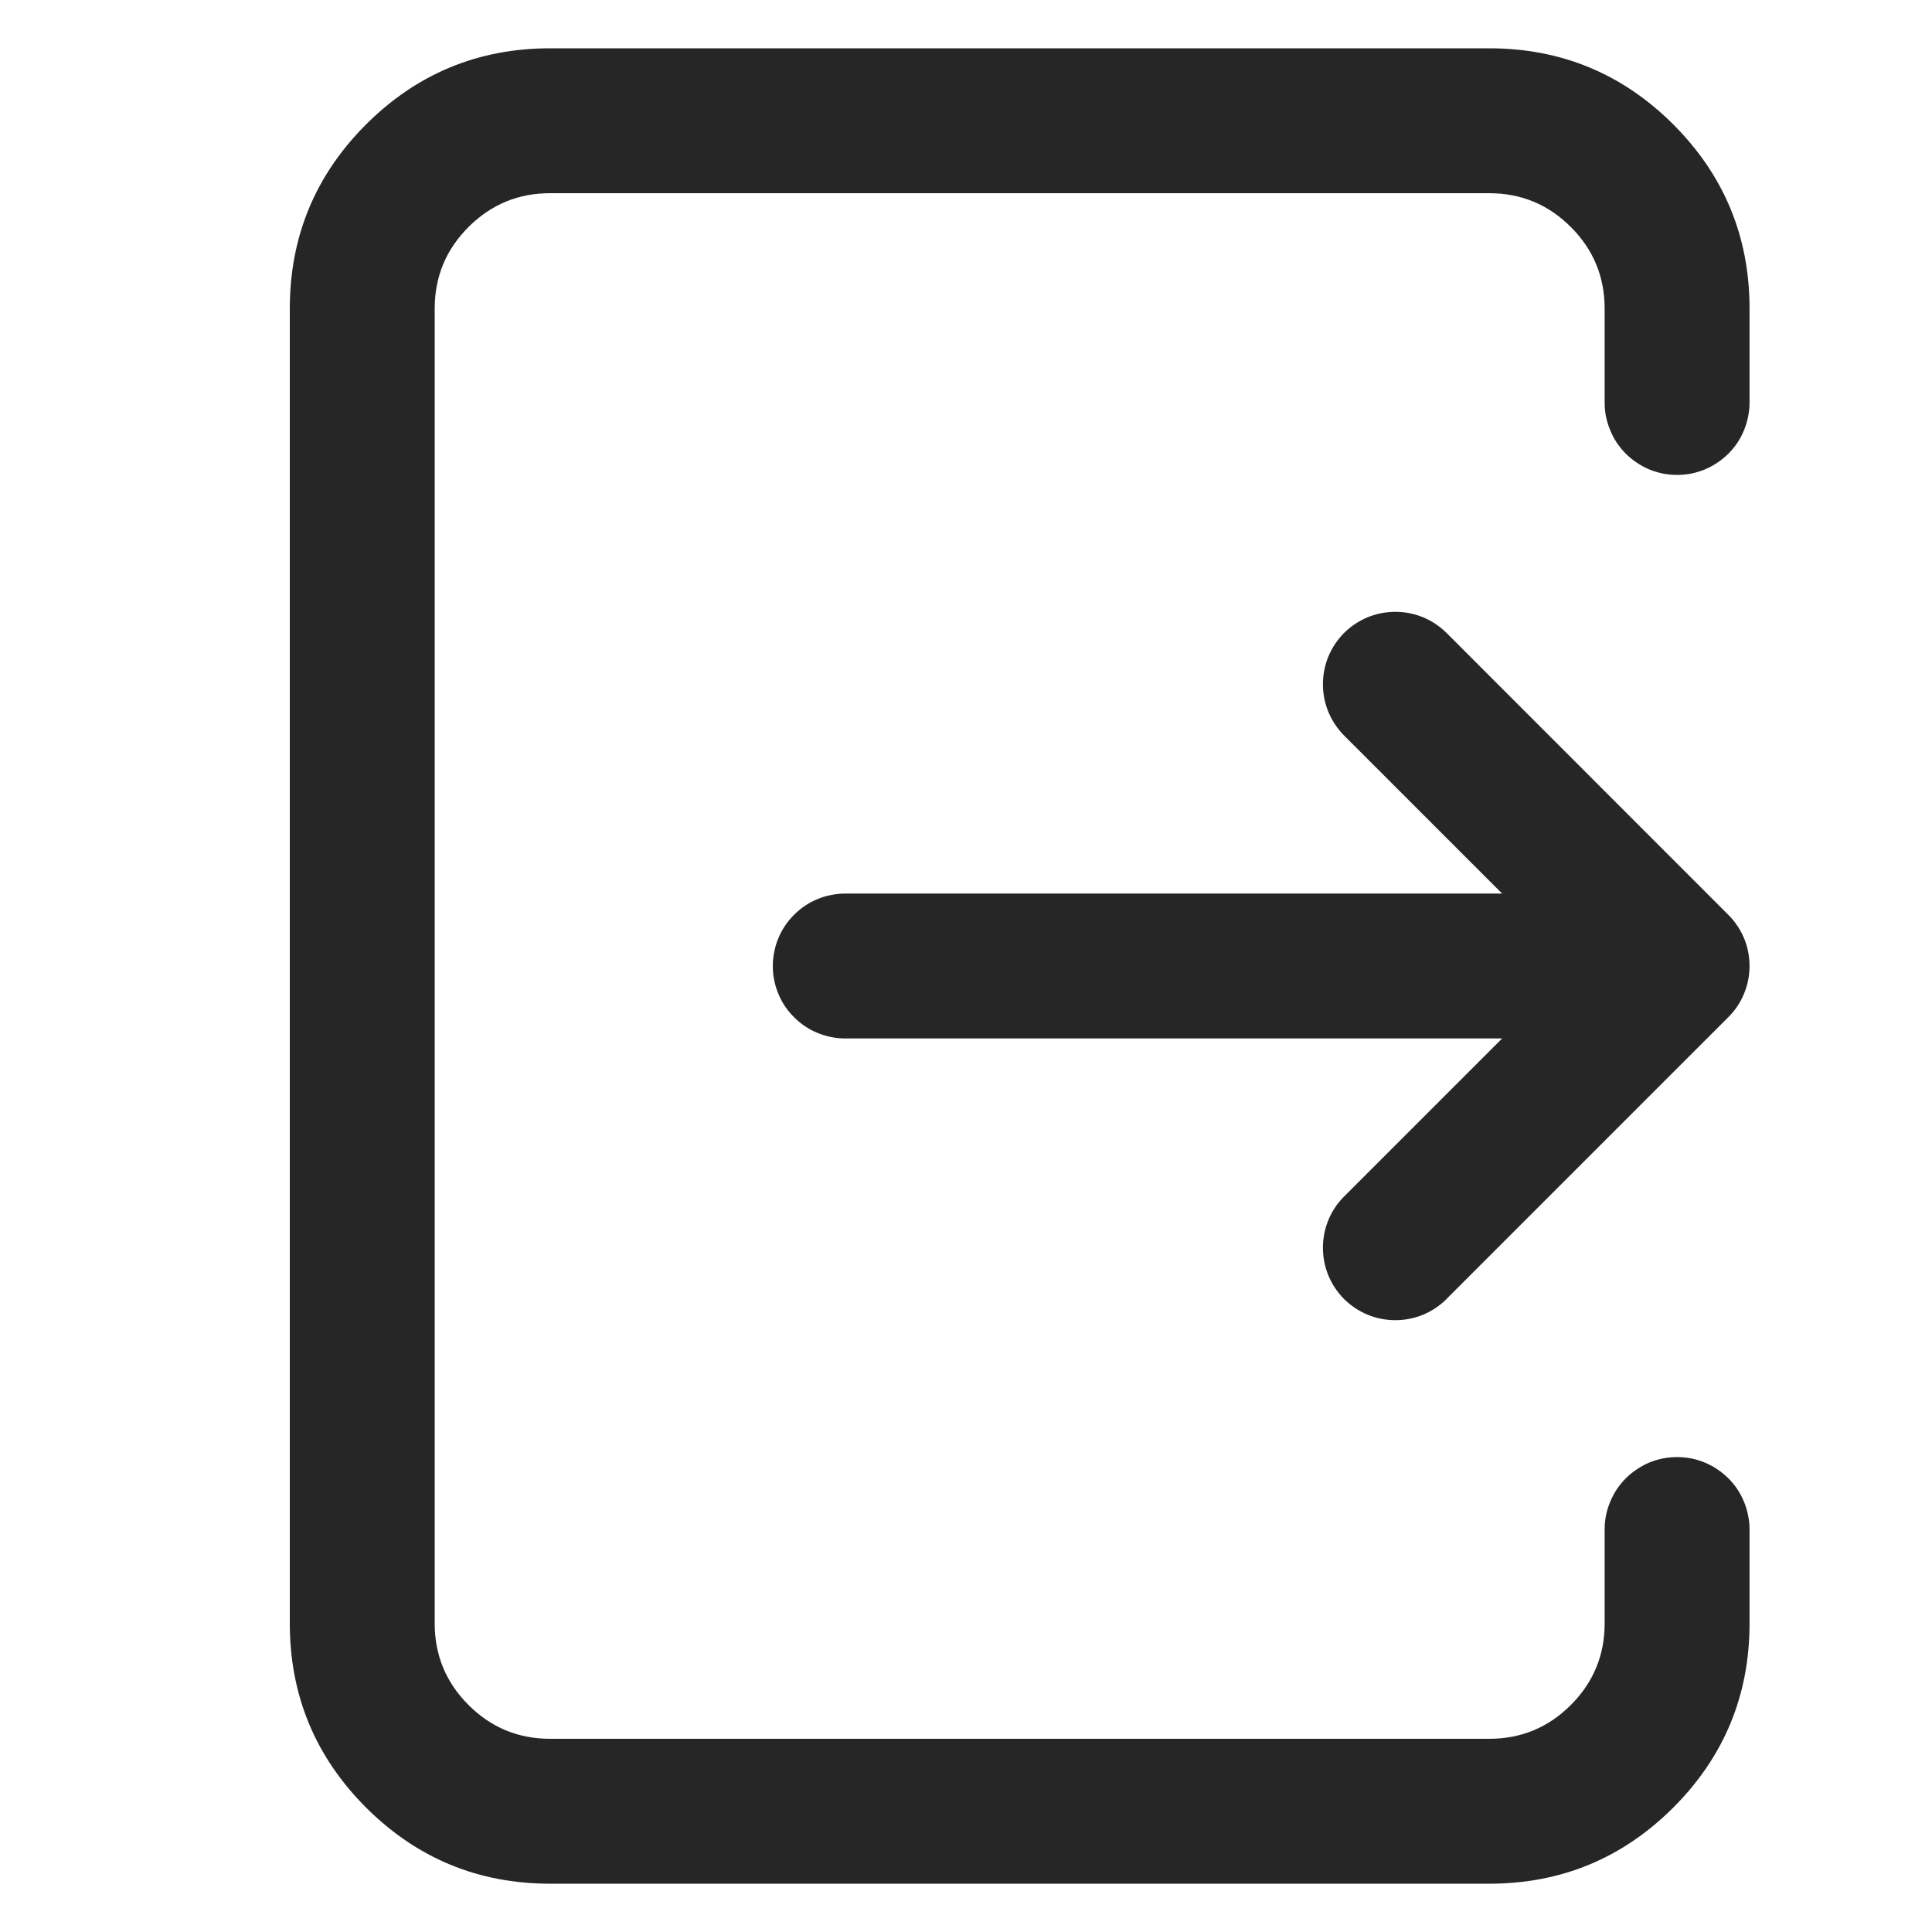
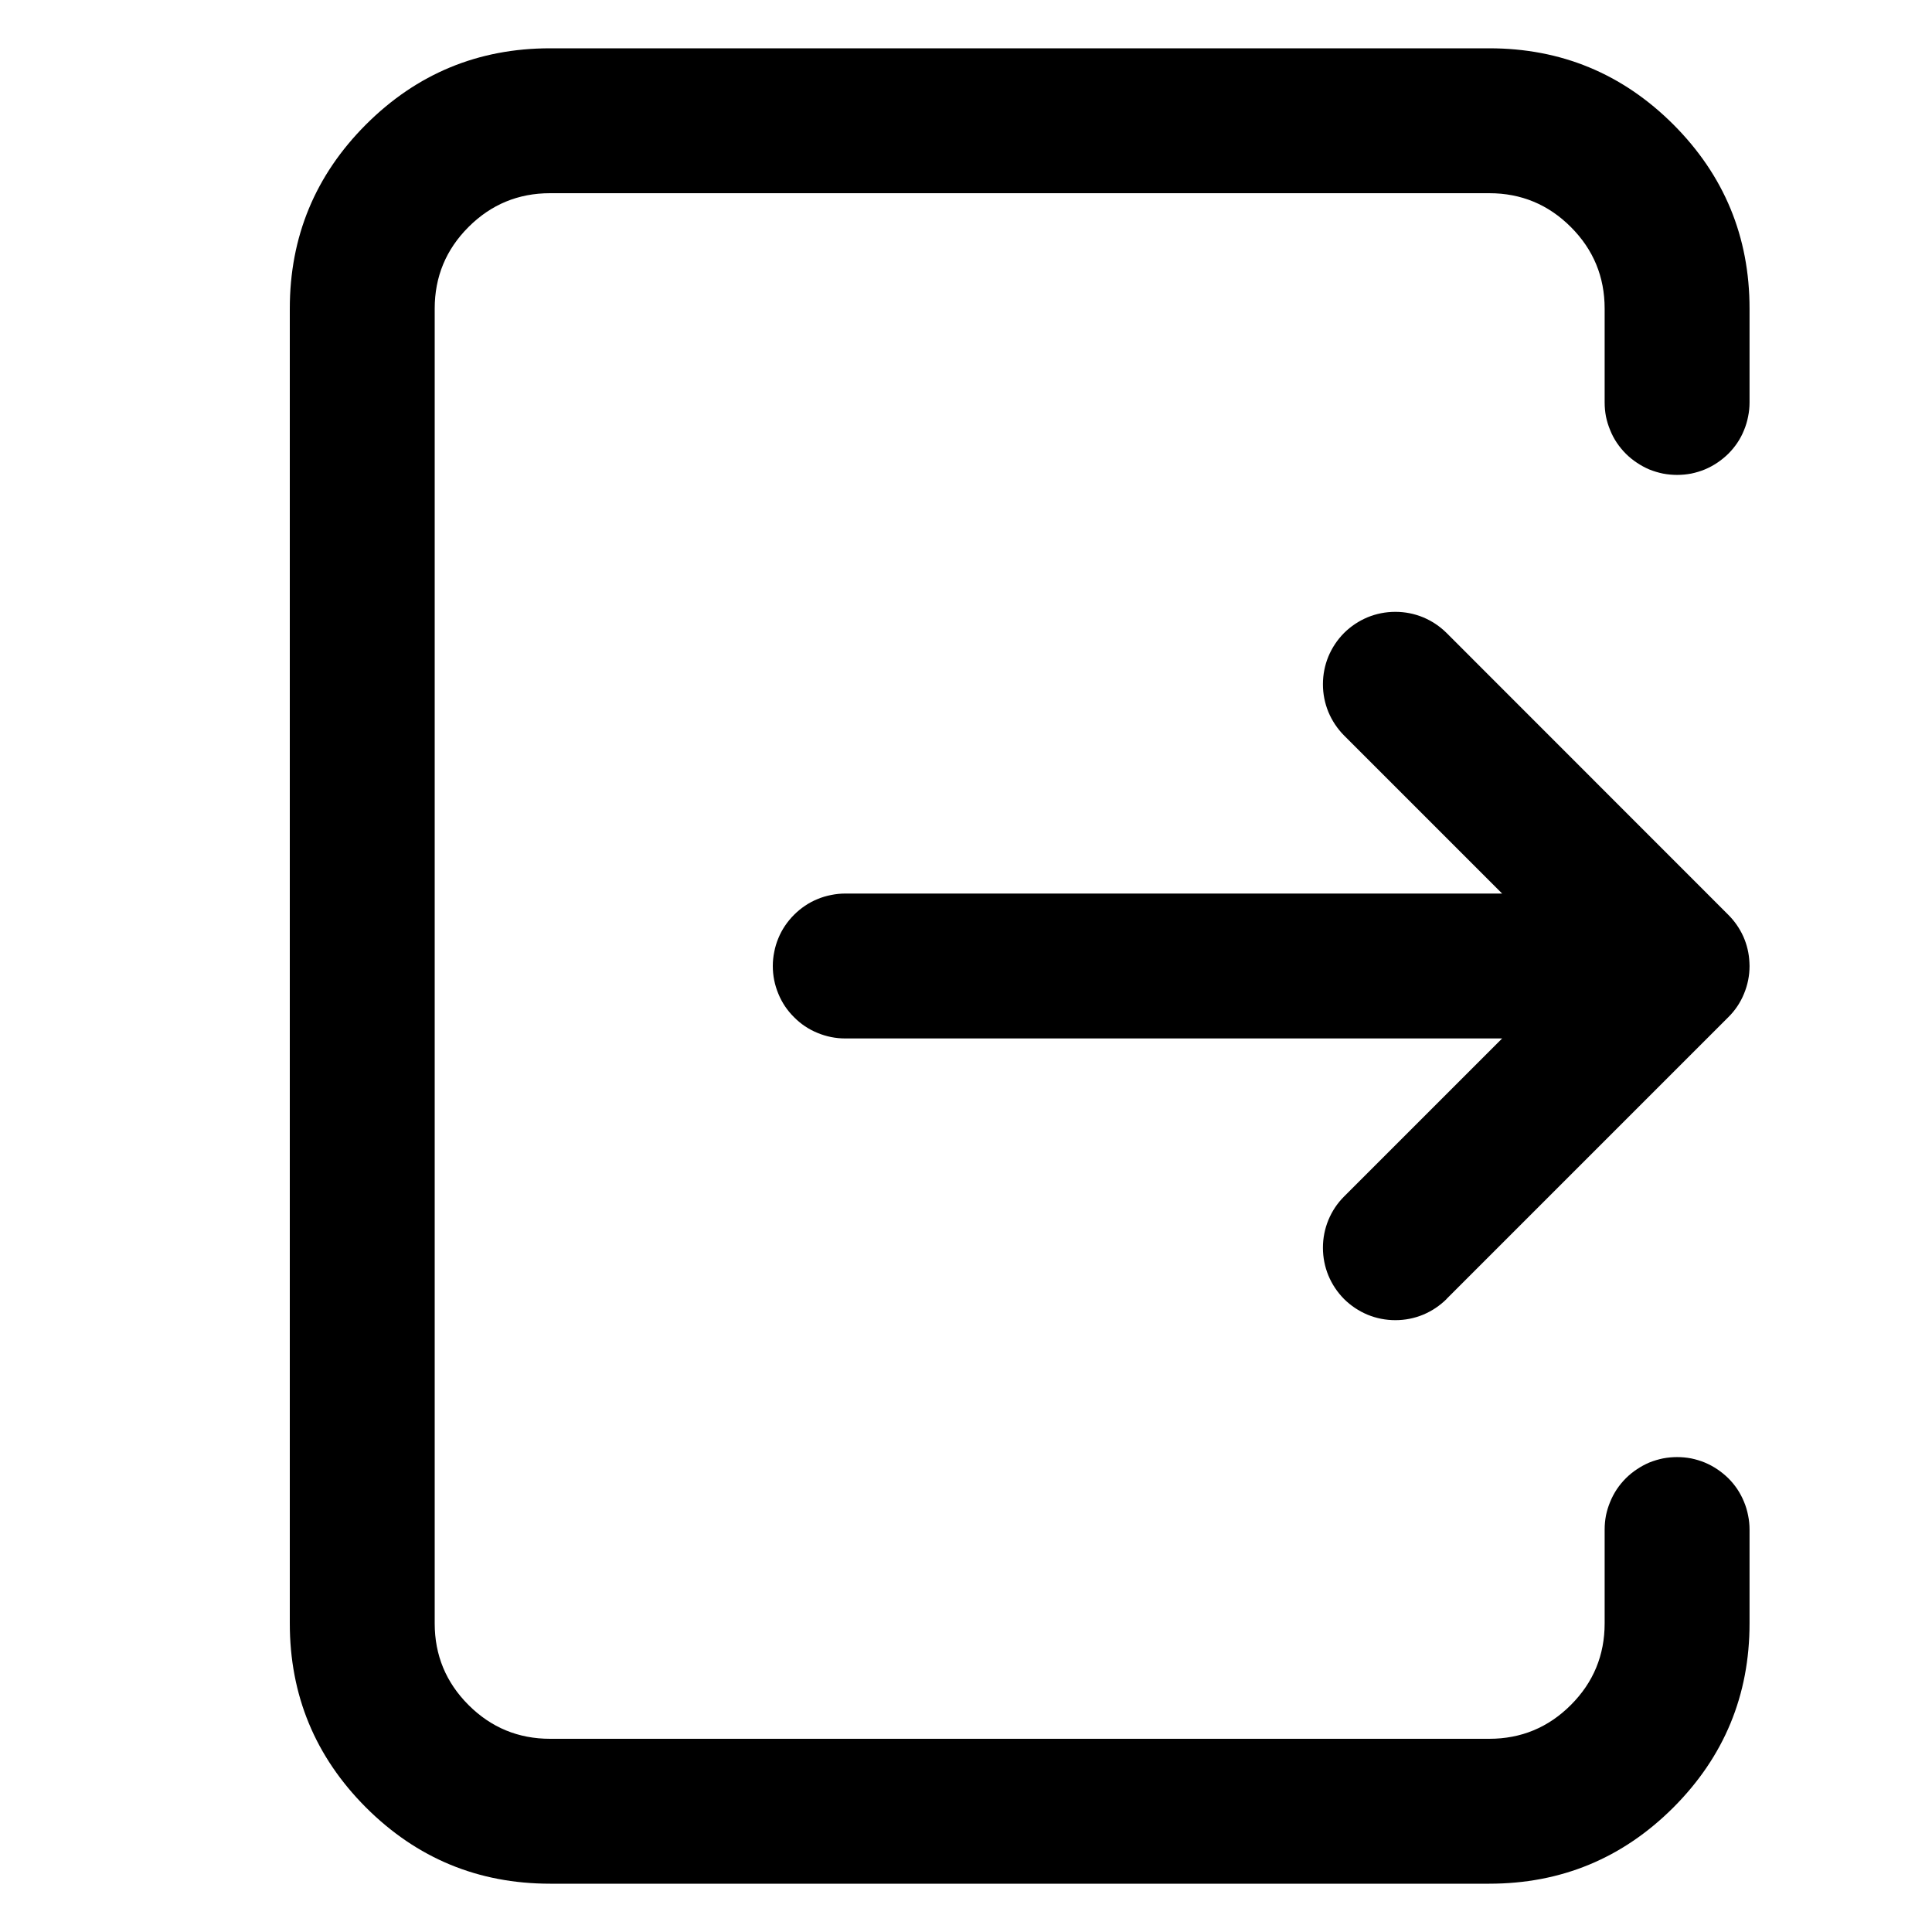
<svg xmlns="http://www.w3.org/2000/svg" fill="none" version="1.1" width="16" height="16" viewBox="0 0 16 16">
  <defs>
    <clipPath id="master_svg0_27_521">
      <rect x="0" y="0" width="16" height="16" rx="0" />
    </clipPath>
  </defs>
  <g clip-path="url(#master_svg0_27_521)">
    <g>
      <g>
-         <path d="M11.98,5.242L11.98,5.242Q11.895,5.158,11.785,5.112Q11.675,5.067,11.556,5.067Q11.436,5.067,11.326,5.112Q11.216,5.158,11.131,5.242Q11.047,5.327,11.001,5.437Q10.956,5.547,10.956,5.667Q10.956,5.786,11.001,5.896Q11.047,6.006,11.131,6.091L11.131,6.091L12.44,7.4L7,7.4L7,7.4Q6.941,7.4,6.883,7.412Q6.825,7.423,6.77,7.446Q6.716,7.468,6.667,7.501Q6.618,7.534,6.576,7.576Q6.534,7.618,6.501,7.667Q6.468,7.716,6.446,7.77Q6.423,7.825,6.412,7.883Q6.4,7.941,6.4,8Q6.4,8.119,6.446,8.23Q6.491,8.34,6.576,8.424Q6.66,8.509,6.77,8.554Q6.881,8.6,7,8.6L12.44,8.6L11.131,9.909Q11.047,9.993,11.001,10.104Q10.956,10.214,10.956,10.333Q10.956,10.453,11.001,10.563Q11.047,10.673,11.131,10.758Q11.216,10.842,11.326,10.888Q11.436,10.933,11.556,10.933Q11.675,10.933,11.785,10.888Q11.895,10.842,11.98,10.758L11.98,10.757L14.313,8.424L14.313,8.424Q14.398,8.34,14.443,8.23Q14.489,8.119,14.489,8Q14.489,7.986,14.488,7.971Q14.483,7.859,14.438,7.757Q14.392,7.655,14.313,7.576L14.313,7.576L11.98,5.242Z" fill-rule="evenodd" fill="#262626" fill-opacity="1" />
+         <path d="M11.98,5.242L11.98,5.242Q11.895,5.158,11.785,5.112Q11.675,5.067,11.556,5.067Q11.436,5.067,11.326,5.112Q11.216,5.158,11.131,5.242Q11.047,5.327,11.001,5.437Q10.956,5.547,10.956,5.667Q10.956,5.786,11.001,5.896Q11.047,6.006,11.131,6.091L11.131,6.091L12.44,7.4L7,7.4L7,7.4Q6.941,7.4,6.883,7.412Q6.825,7.423,6.77,7.446Q6.716,7.468,6.667,7.501Q6.618,7.534,6.576,7.576Q6.534,7.618,6.501,7.667Q6.468,7.716,6.446,7.77Q6.423,7.825,6.412,7.883Q6.4,7.941,6.4,8Q6.4,8.119,6.446,8.23Q6.491,8.34,6.576,8.424Q6.66,8.509,6.77,8.554Q6.881,8.6,7,8.6L12.44,8.6L11.131,9.909Q11.047,9.993,11.001,10.104Q10.956,10.214,10.956,10.333Q10.956,10.453,11.001,10.563Q11.047,10.673,11.131,10.758Q11.216,10.842,11.326,10.888Q11.436,10.933,11.556,10.933Q11.675,10.933,11.785,10.888Q11.895,10.842,11.98,10.758L11.98,10.757L14.313,8.424L14.313,8.424Q14.398,8.34,14.443,8.23Q14.489,8.119,14.489,8Q14.489,7.986,14.488,7.971Q14.483,7.859,14.438,7.757Q14.392,7.655,14.313,7.576L14.313,7.576L11.98,5.242Z" fill-rule="evenodd" fill="currentColor" fill-opacity="1" />
      </g>
      <g>
-         <path d="M14.489,13.444L14.489,12.667Q14.489,12.608,14.477,12.55Q14.466,12.492,14.443,12.437Q14.421,12.383,14.388,12.333Q14.355,12.284,14.313,12.242Q14.271,12.201,14.222,12.168Q14.173,12.135,14.118,12.112Q14.064,12.09,14.006,12.078Q13.948,12.067,13.889,12.067Q13.83,12.067,13.772,12.078Q13.714,12.09,13.659,12.112Q13.605,12.135,13.556,12.168Q13.506,12.201,13.465,12.242Q13.423,12.284,13.39,12.333Q13.357,12.383,13.335,12.437Q13.312,12.492,13.3,12.55Q13.289,12.608,13.289,12.667L13.289,13.444Q13.289,13.84,13.009,14.12Q12.729,14.4,12.333,14.4L4.556,14.4Q4.16,14.4,3.88,14.12Q3.6,13.84,3.6,13.444L3.6,2.556Q3.6,2.16,3.88,1.88Q4.16,1.6,4.556,1.6L12.333,1.6Q12.729,1.6,13.009,1.88Q13.289,2.16,13.289,2.556L13.289,3.333Q13.289,3.392,13.3,3.45Q13.312,3.508,13.335,3.563Q13.357,3.618,13.39,3.667Q13.423,3.716,13.465,3.758Q13.506,3.799,13.556,3.832Q13.605,3.865,13.659,3.888Q13.714,3.91,13.772,3.922Q13.83,3.933,13.889,3.933Q13.948,3.933,14.006,3.922Q14.064,3.91,14.118,3.888Q14.173,3.865,14.222,3.832Q14.271,3.799,14.313,3.758Q14.355,3.716,14.388,3.667Q14.421,3.618,14.443,3.563Q14.466,3.508,14.477,3.45Q14.489,3.392,14.489,3.333L14.489,2.556Q14.489,1.663,13.858,1.031Q13.226,0.4,12.333,0.4L4.556,0.4Q3.663,0.4,3.031,1.031Q2.4,1.663,2.4,2.556L2.4,13.444Q2.4,14.337,3.031,14.969Q3.663,15.6,4.556,15.6L12.333,15.6Q13.226,15.6,13.858,14.969Q14.489,14.337,14.489,13.444Z" fill-rule="evenodd" fill="#262626" fill-opacity="1" />
+         <path d="M14.489,13.444L14.489,12.667Q14.489,12.608,14.477,12.55Q14.466,12.492,14.443,12.437Q14.421,12.383,14.388,12.333Q14.355,12.284,14.313,12.242Q14.271,12.201,14.222,12.168Q14.173,12.135,14.118,12.112Q14.064,12.09,14.006,12.078Q13.948,12.067,13.889,12.067Q13.83,12.067,13.772,12.078Q13.714,12.09,13.659,12.112Q13.605,12.135,13.556,12.168Q13.506,12.201,13.465,12.242Q13.423,12.284,13.39,12.333Q13.357,12.383,13.335,12.437Q13.312,12.492,13.3,12.55Q13.289,12.608,13.289,12.667L13.289,13.444Q13.289,13.84,13.009,14.12Q12.729,14.4,12.333,14.4L4.556,14.4Q4.16,14.4,3.88,14.12Q3.6,13.84,3.6,13.444L3.6,2.556Q3.6,2.16,3.88,1.88Q4.16,1.6,4.556,1.6L12.333,1.6Q12.729,1.6,13.009,1.88Q13.289,2.16,13.289,2.556L13.289,3.333Q13.289,3.392,13.3,3.45Q13.312,3.508,13.335,3.563Q13.357,3.618,13.39,3.667Q13.423,3.716,13.465,3.758Q13.506,3.799,13.556,3.832Q13.605,3.865,13.659,3.888Q13.714,3.91,13.772,3.922Q13.83,3.933,13.889,3.933Q13.948,3.933,14.006,3.922Q14.064,3.91,14.118,3.888Q14.173,3.865,14.222,3.832Q14.271,3.799,14.313,3.758Q14.355,3.716,14.388,3.667Q14.421,3.618,14.443,3.563Q14.466,3.508,14.477,3.45Q14.489,3.392,14.489,3.333L14.489,2.556Q14.489,1.663,13.858,1.031Q13.226,0.4,12.333,0.4L4.556,0.4Q3.663,0.4,3.031,1.031Q2.4,1.663,2.4,2.556L2.4,13.444Q2.4,14.337,3.031,14.969Q3.663,15.6,4.556,15.6L12.333,15.6Q13.226,15.6,13.858,14.969Q14.489,14.337,14.489,13.444Z" fill-rule="evenodd" fill="currentColor" fill-opacity="1" />
      </g>
    </g>
  </g>
</svg>
